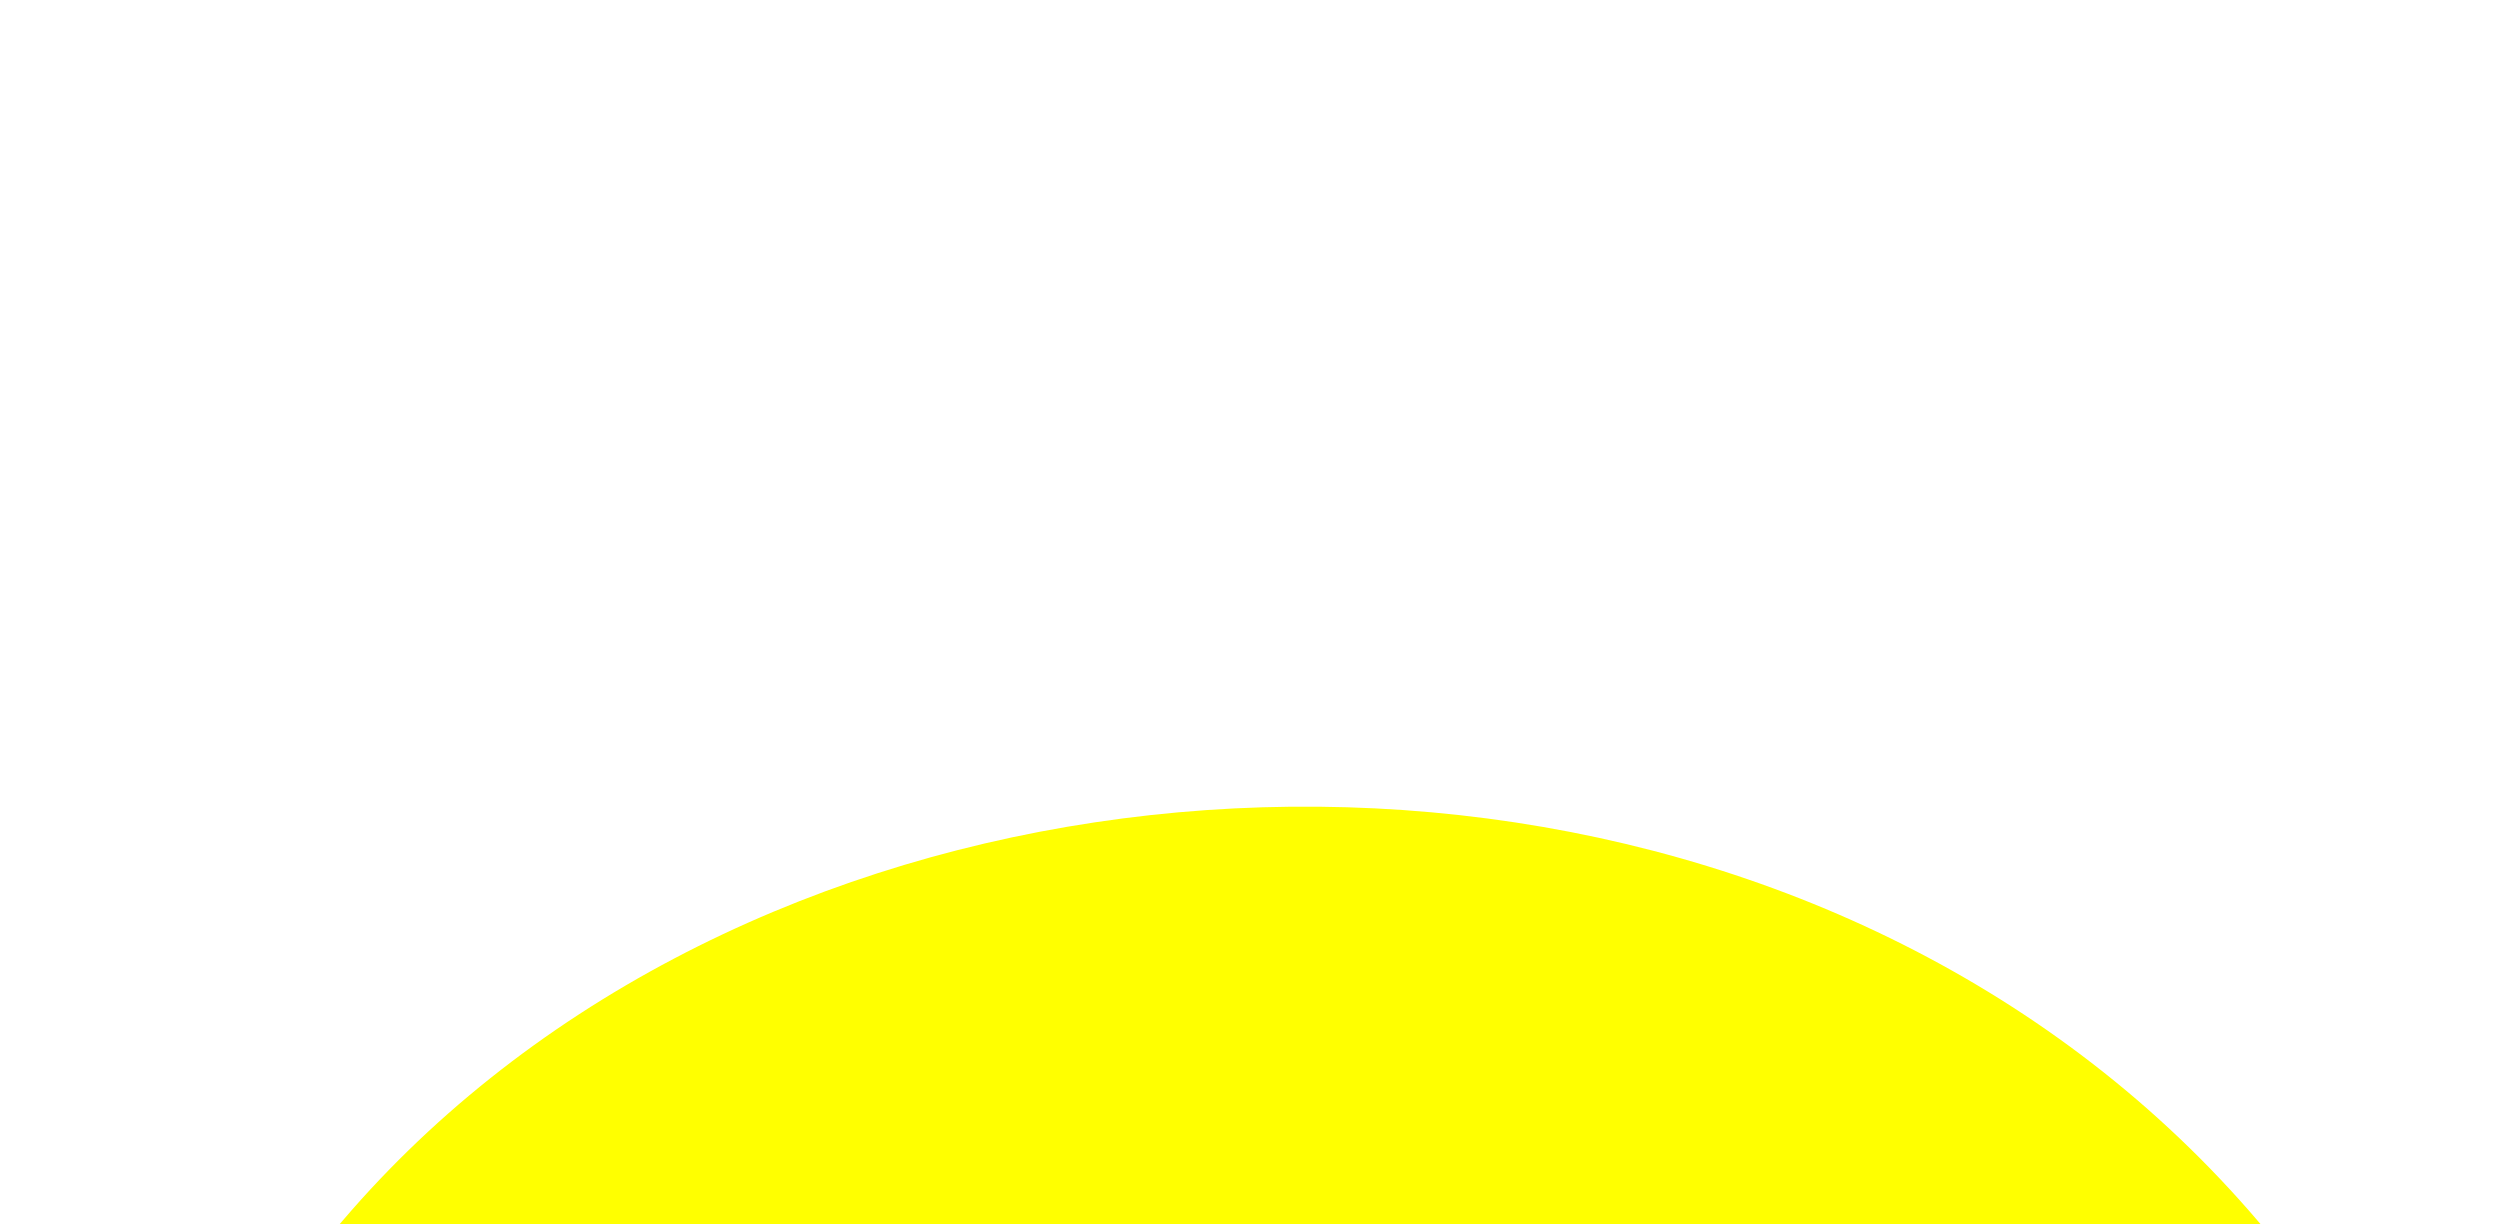
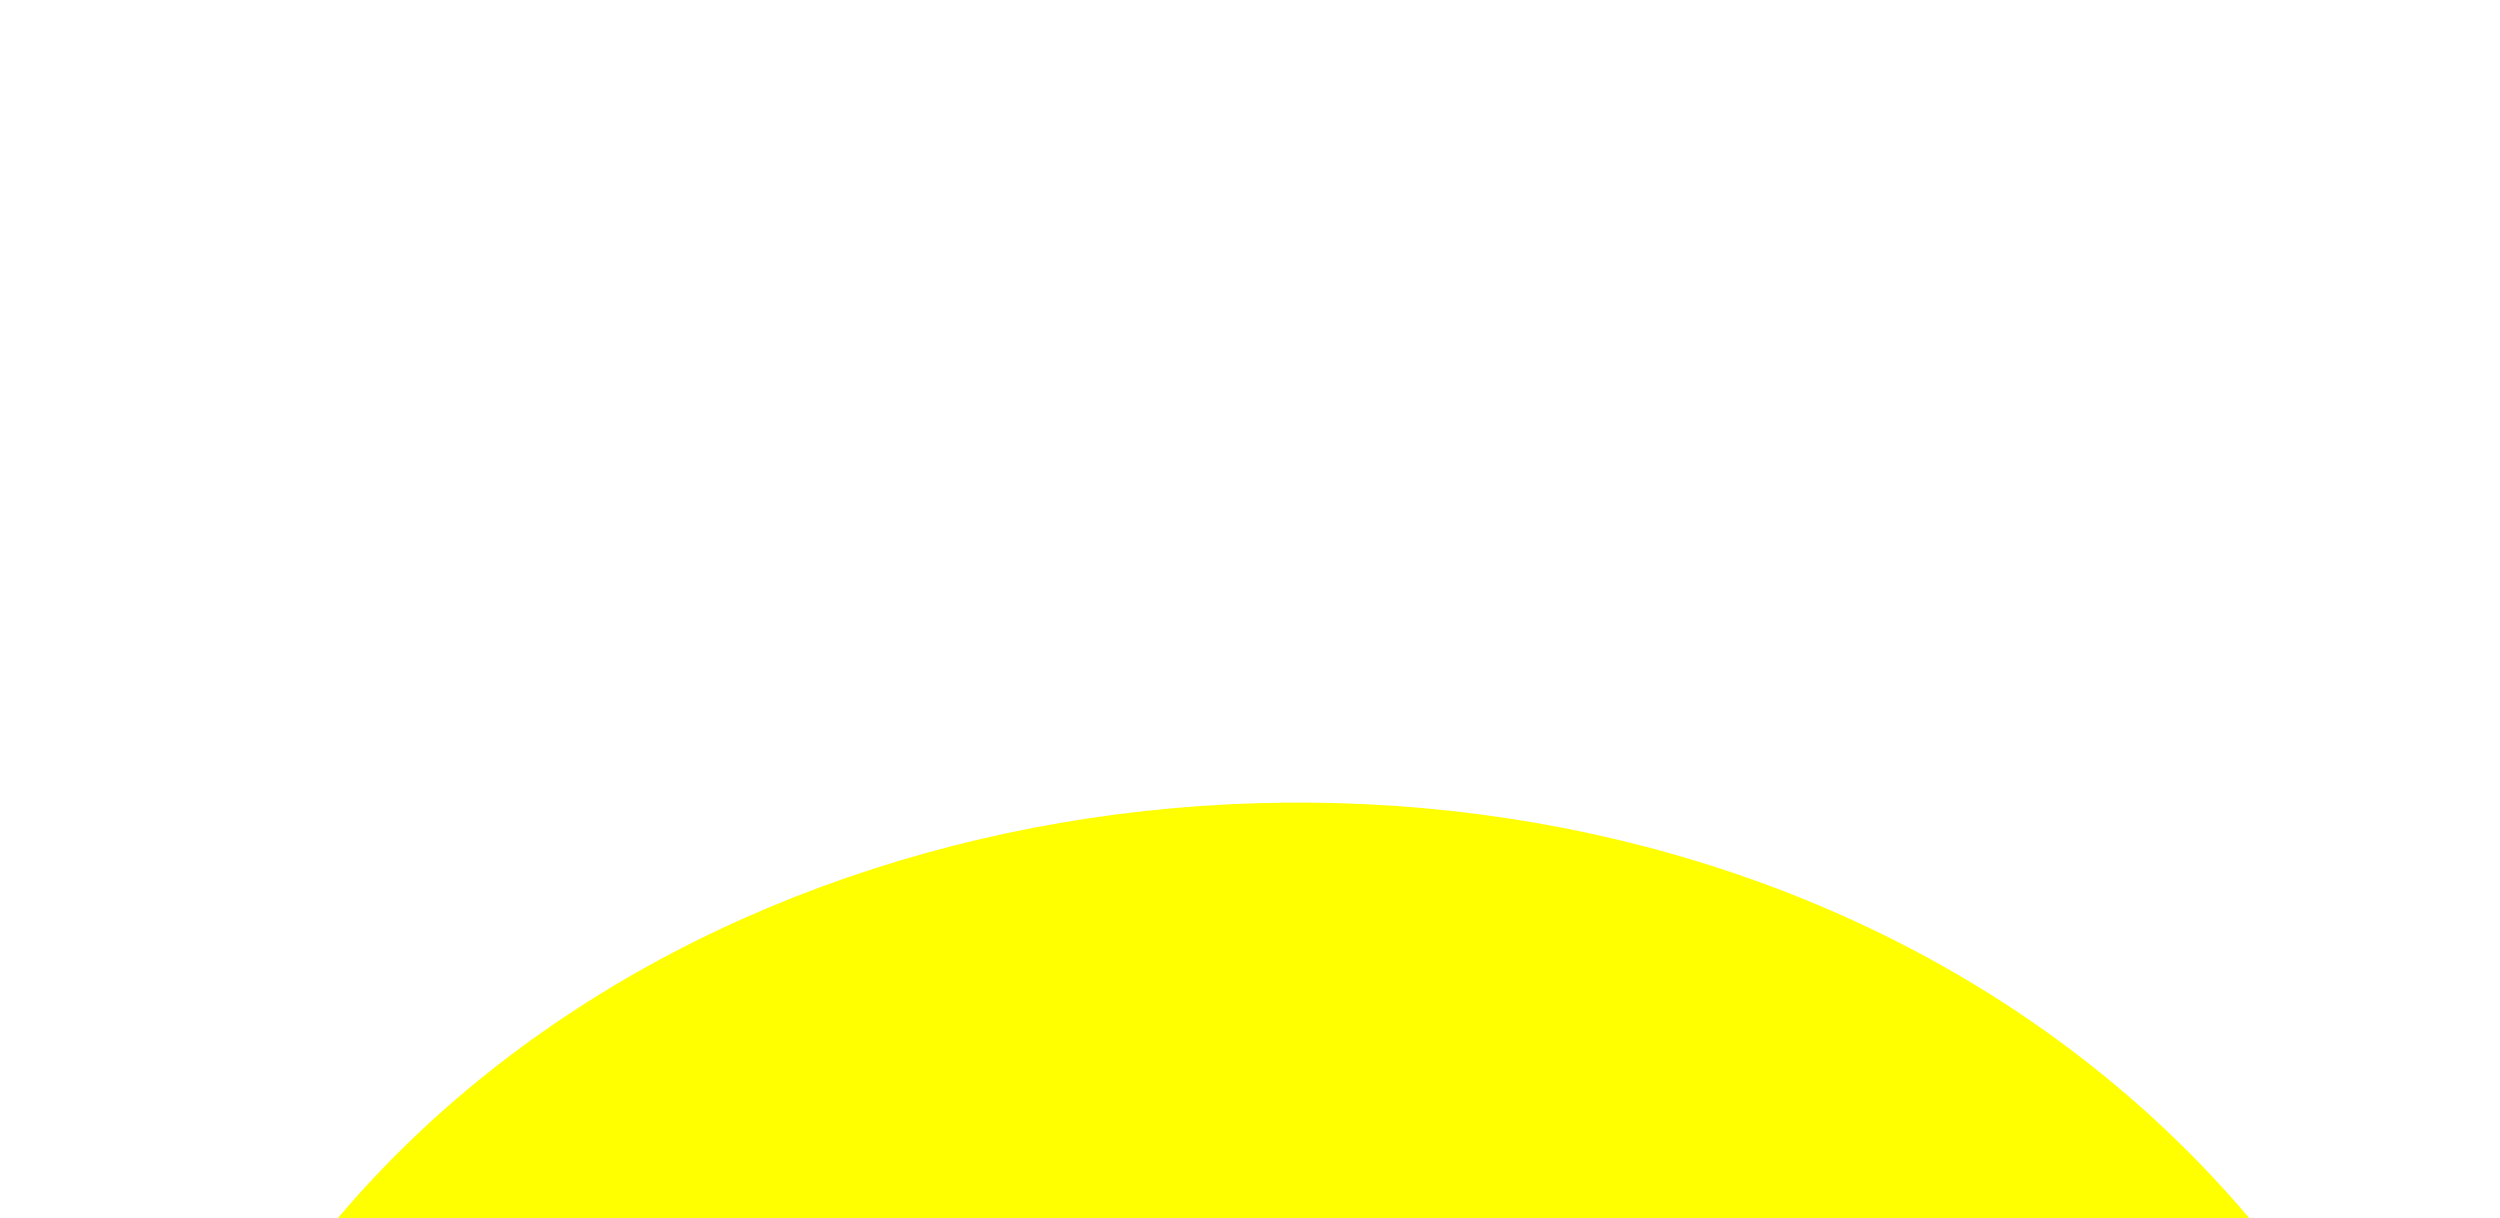
<svg xmlns="http://www.w3.org/2000/svg" version="1.1">
  <path d="M 10 200 c 5 -150 255 -160 260 15" stroke="none" fill="yellow" />
-   <path d="M 270 215 q 15 -5 -10 -10" stroke="black" fill="orange" />
+   <path d="M 270 215 q 15 -5 -5 -10" stroke="black" fill="orange" />
</svg>
